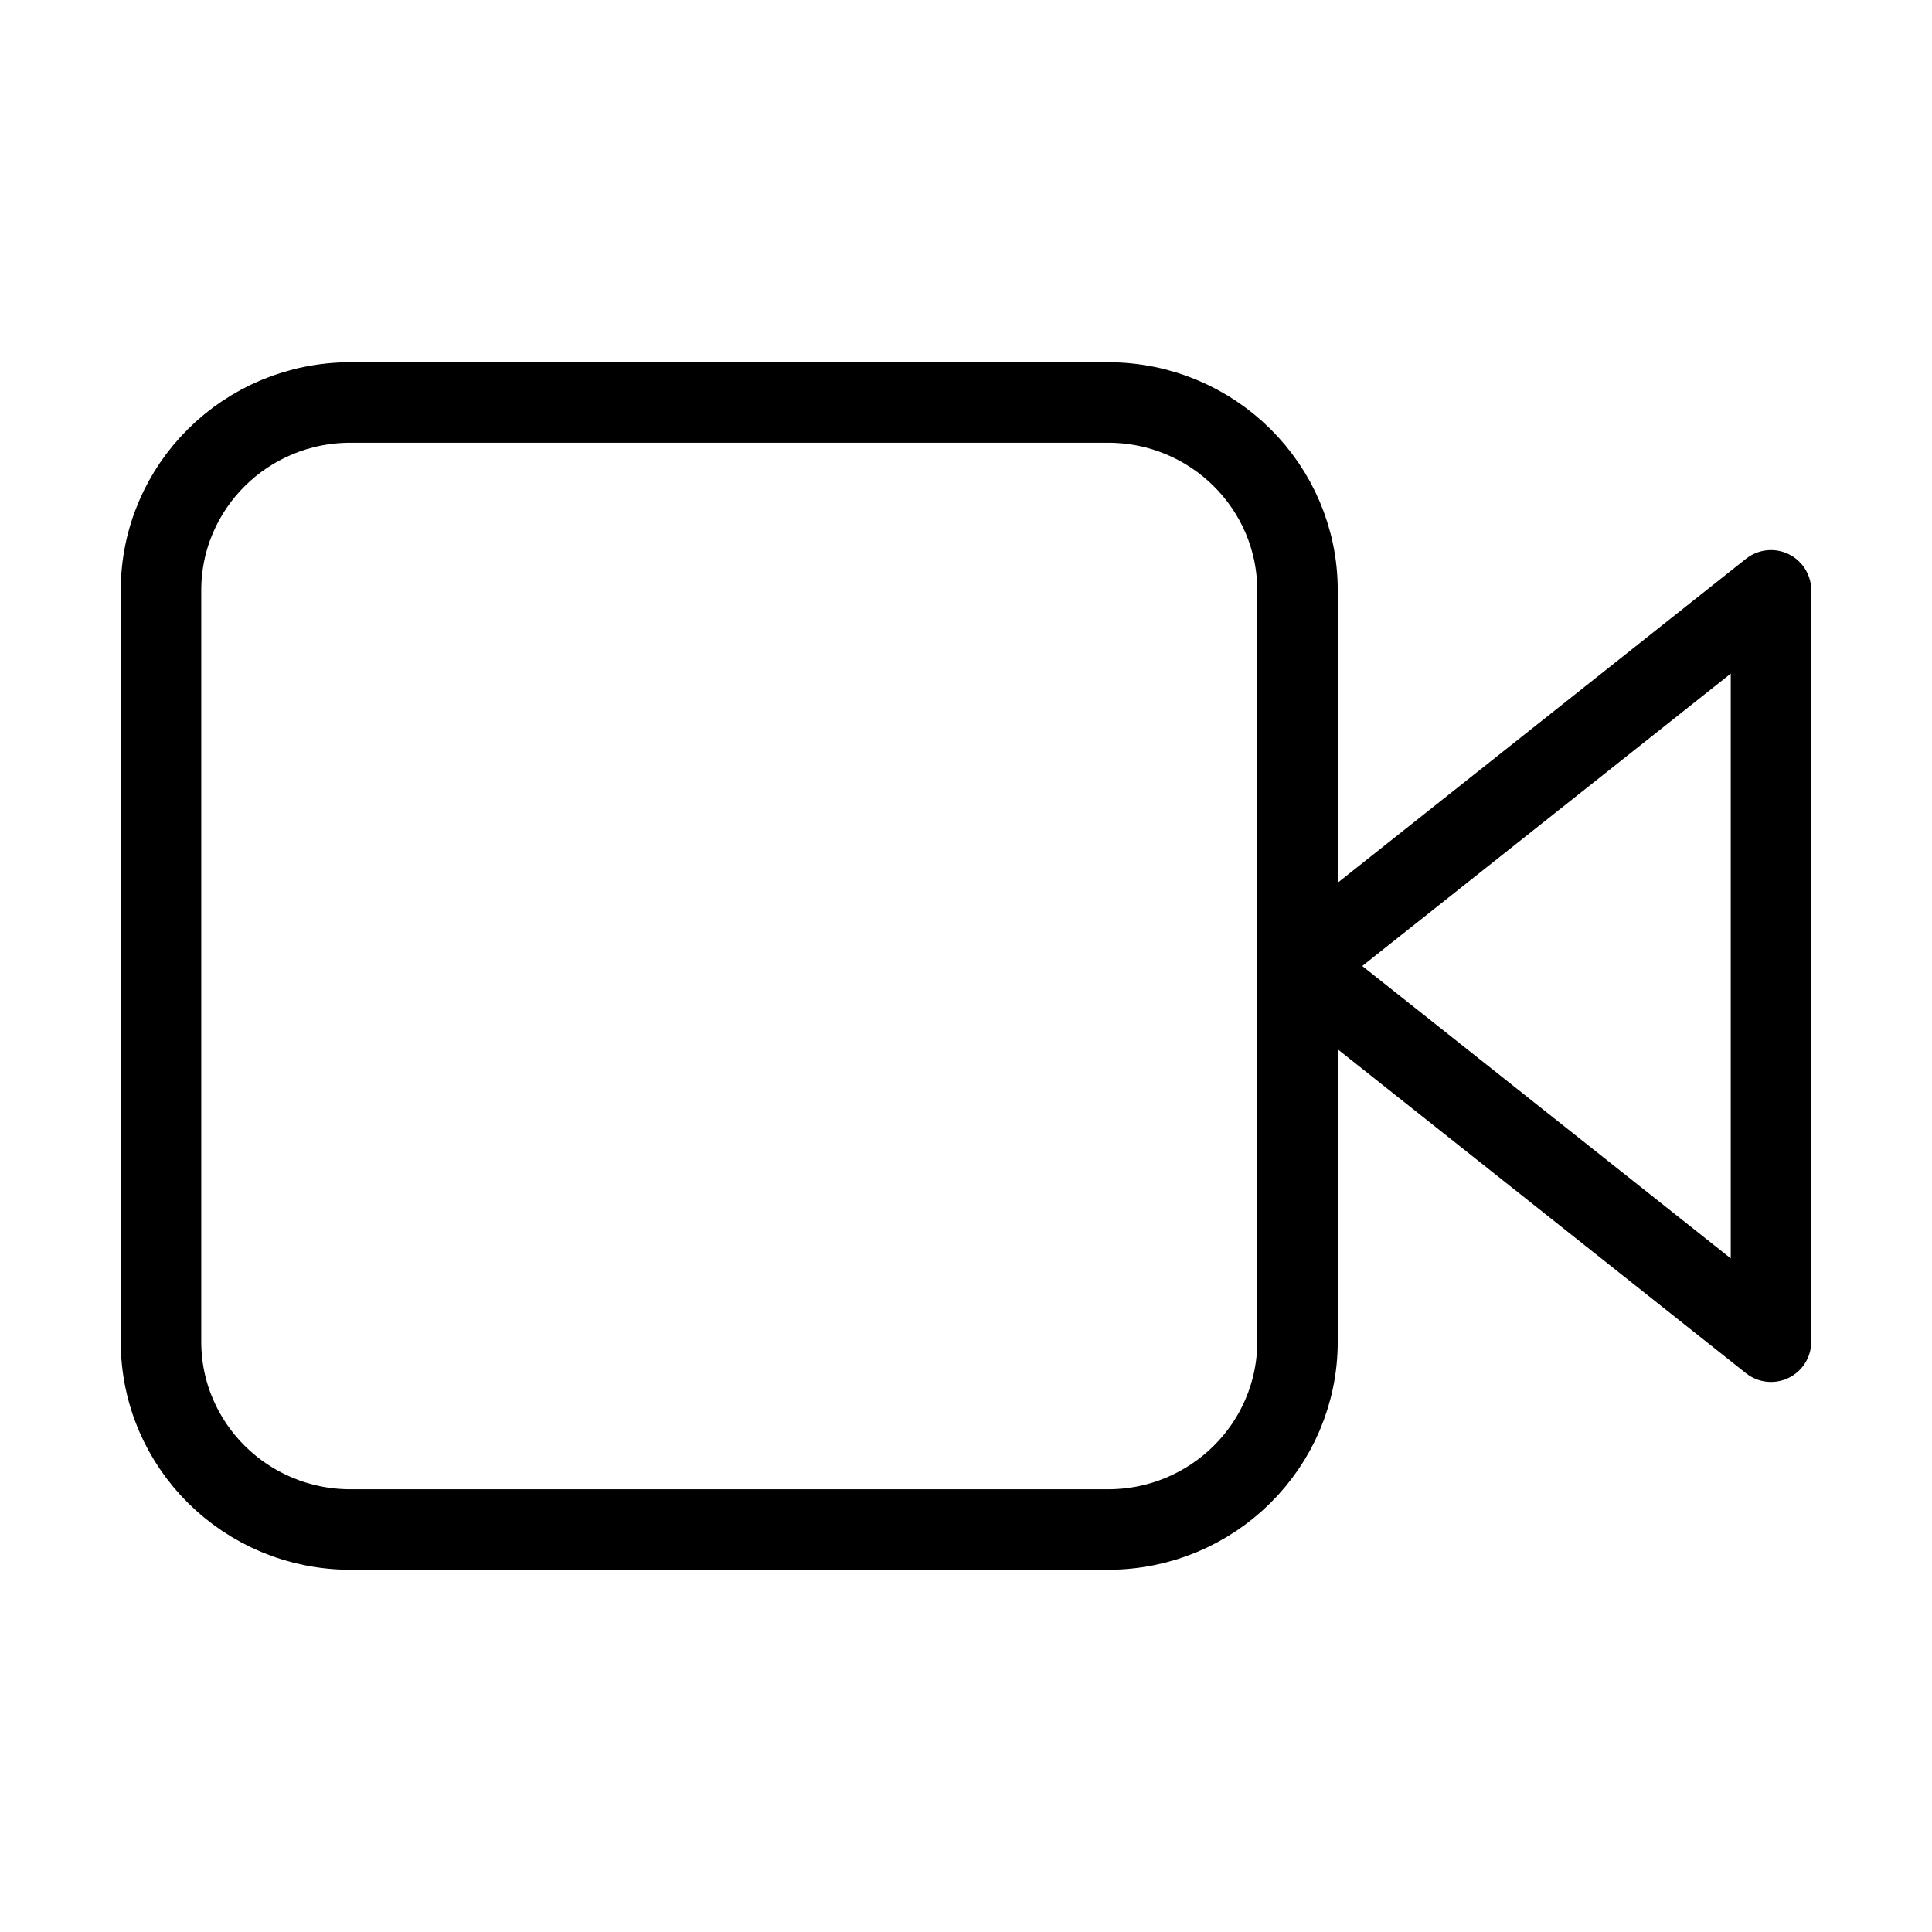
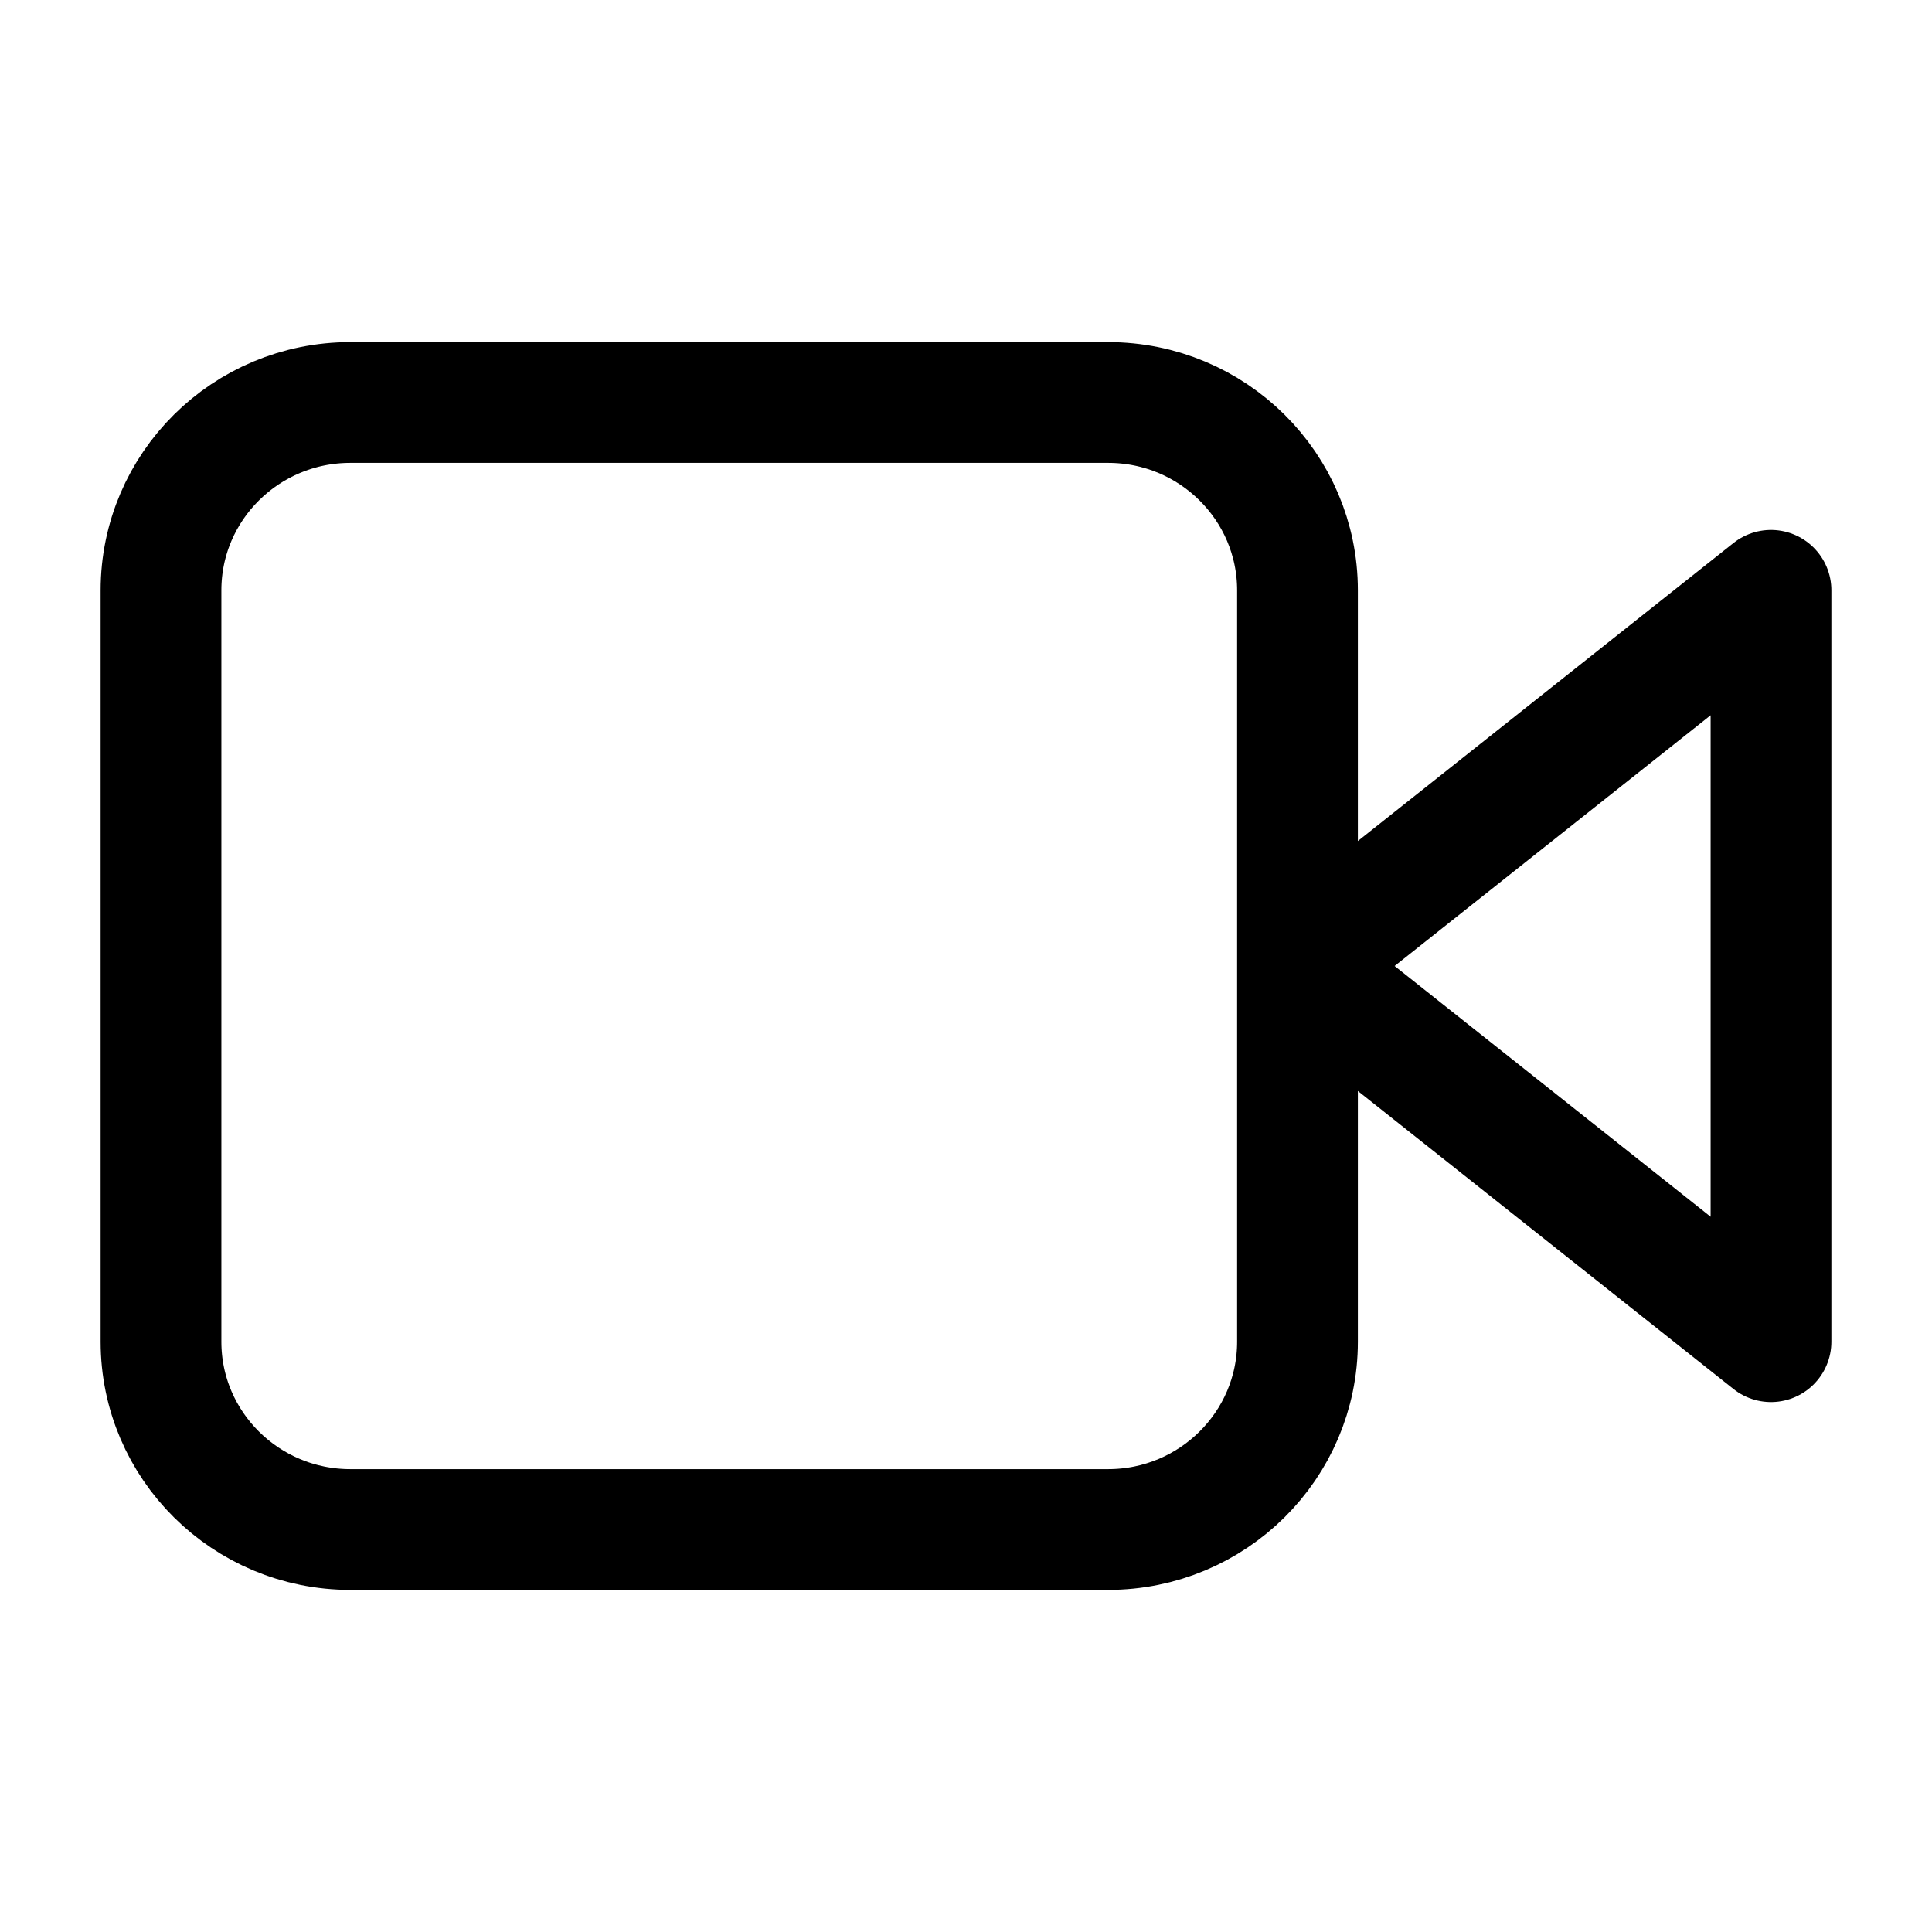
<svg xmlns="http://www.w3.org/2000/svg" width="16" height="16" viewBox="0 0 24 24" fill="none">
-   <path d="M16.118 12L22 7.333V16.667L16.118 12ZM16.118 12V7.333C16.118 6.045 15.064 5 13.765 5H4.353C3.053 5 2 6.045 2 7.333V16.667C2 17.955 3.053 19 4.353 19H13.765C15.064 19 16.118 17.955 16.118 16.667V12Z" stroke="#000" stroke-width="1" stroke-linecap="round" stroke-linejoin="round" />
+   <path d="M16.118 12L22 7.333V16.667L16.118 12ZM16.118 12V7.333C16.118 6.045 15.064 5 13.765 5H4.353C3.053 5 2 6.045 2 7.333V16.667C2 17.955 3.053 19 4.353 19H13.765C15.064 19 16.118 17.955 16.118 16.667V12Z" stroke="#000" stroke-width="1.5" stroke-linecap="round" stroke-linejoin="round" />
</svg>
